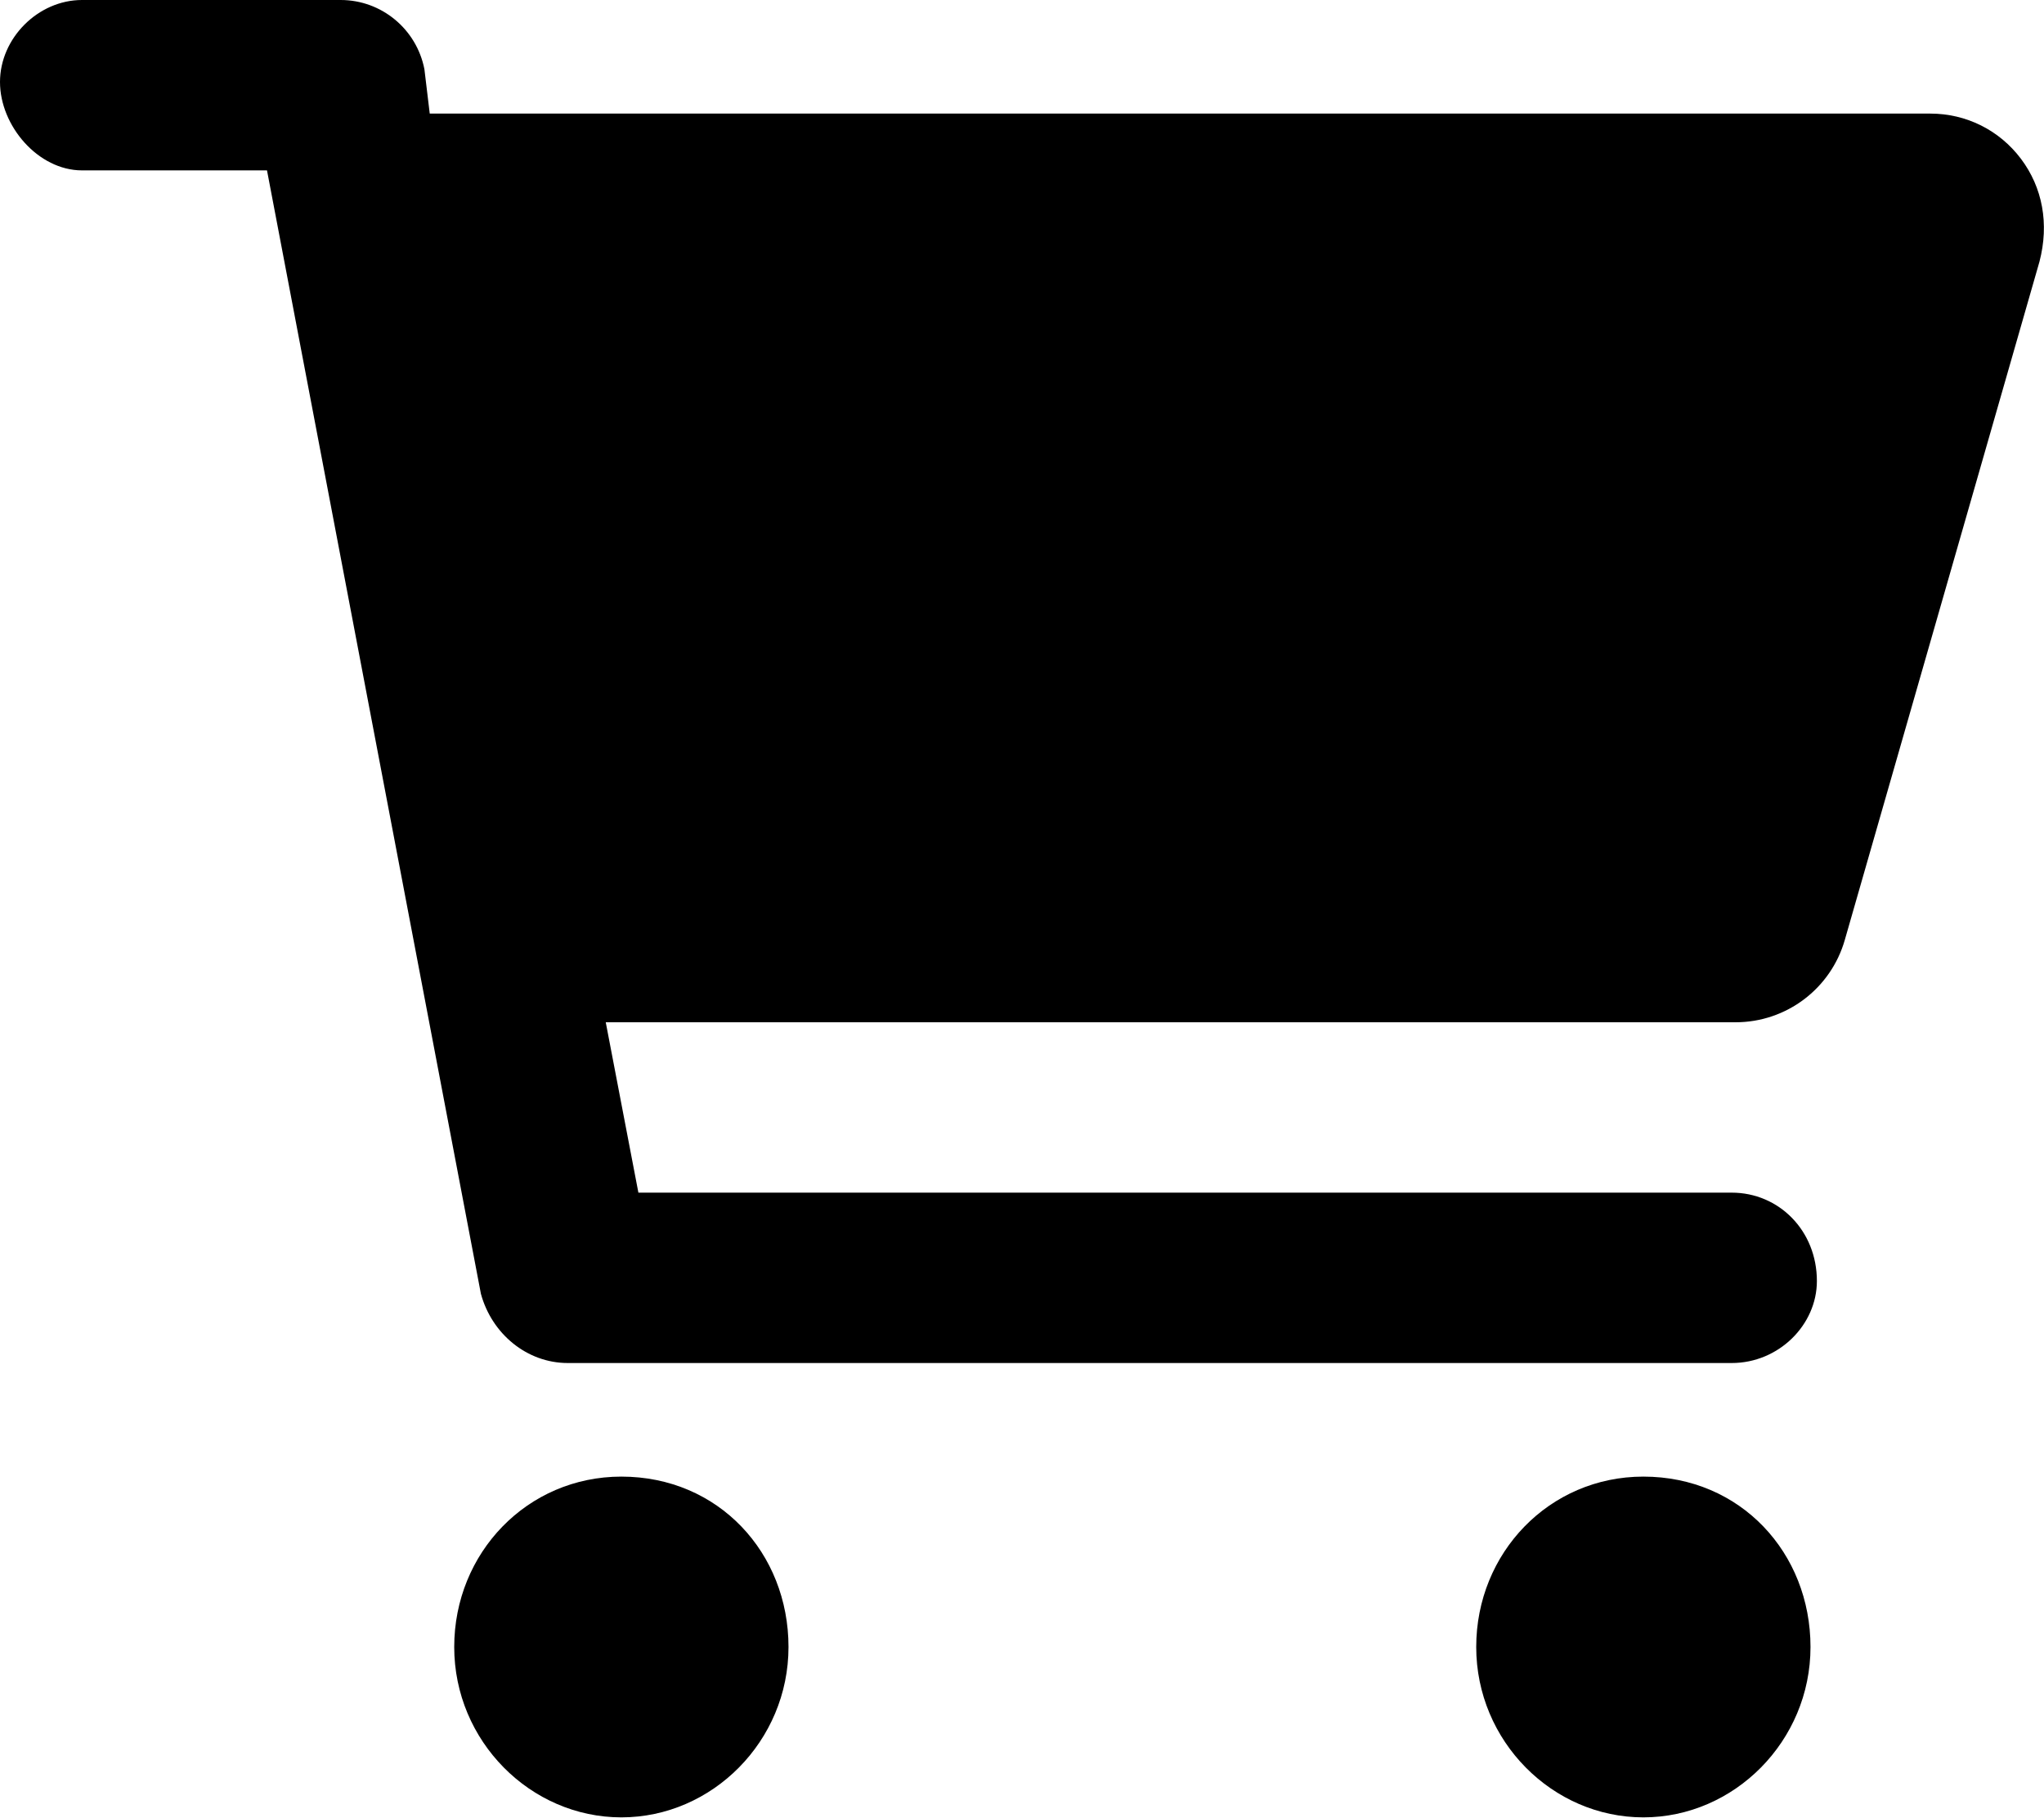
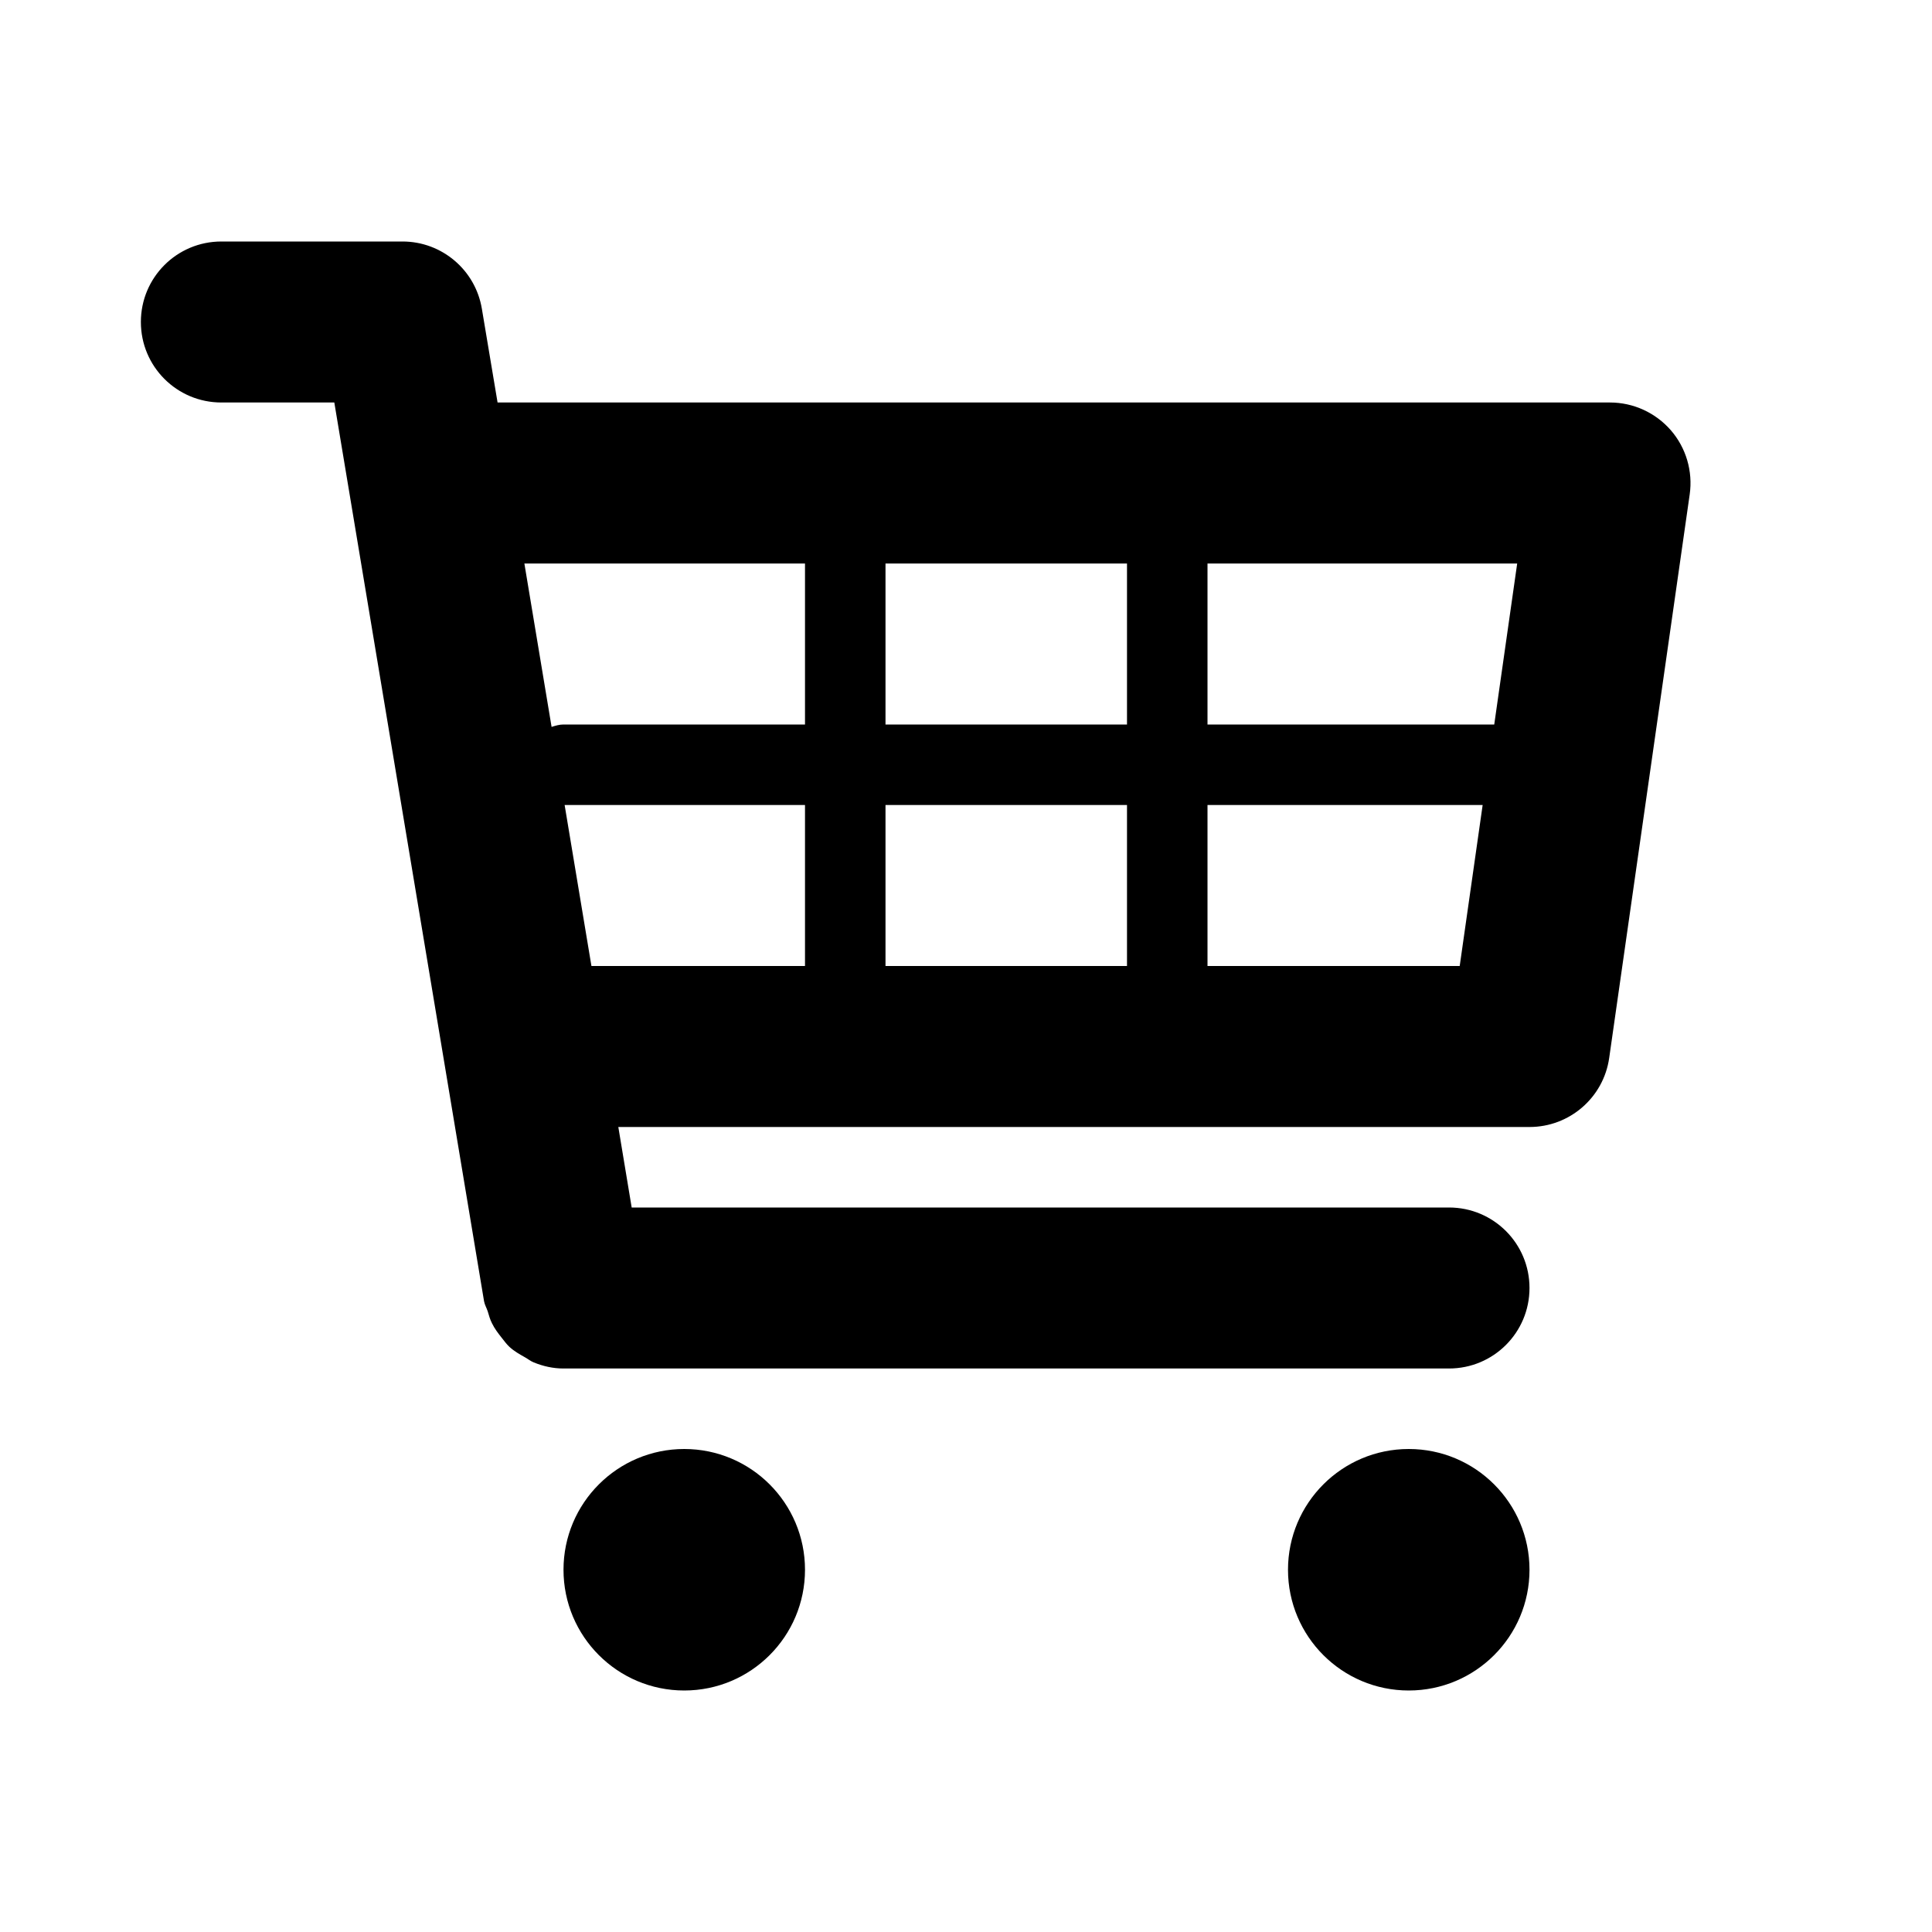
- <svg xmlns="http://www.w3.org/2000/svg" viewBox="0 0 576 512">
-   <path d="M463.1 416c-26.51 0-47.1 21.49-47.1 48s21.49 48 47.1 48s47.1-21.49 47.1-48S490.5 416 463.1 416zM175.1 416c-26.51 0-47.1 21.49-47.1 48S149.5 512 175.1 512s47.1-21.49 47.1-48S202.5 416 175.1 416zM569.5 44.73c-6.109-8.094-15.42-12.73-25.56-12.73H121.1L119.6 19.51C117.4 8.19 107.5 0 96 0H23.1C10.75 0 0 10.75 0 23.1S10.75 48 23.1 48h52.14l60.28 316.5C138.6 375.8 148.5 384 160 384H488c13.25 0 24-10.75 24-23.1C512 346.7 501.3 336 488 336H179.9L170.7 288h318.4c14.29 0 26.84-9.47 30.77-23.21l54.86-191.1C577.5 63.05 575.6 52.83 569.5 44.73z" />
+ <svg xmlns="http://www.w3.org/2000/svg" baseProfile="tiny" height="24px" version="1.2" viewBox="0 0 24 24" width="24px" xml:space="preserve">
+   <g id="Layer_1">
+     <g>
+       <path d="M20.756,5.345C20.565,5.126,20.29,5,20,5H6.181L5.986,3.836C5.906,3.354,5.489,3,5,3H2.75c-0.553,0-1,0.447-1,1    s0.447,1,1,1h1.403l1.86,11.164c0.008,0.045,0.031,0.082,0.045,0.124c0.016,0.053,0.029,0.103,0.054,0.151    c0.032,0.066,0.075,0.122,0.12,0.179c0.031,0.039,0.059,0.078,0.095,0.112c0.058,0.054,0.125,0.092,0.193,0.13    c0.038,0.021,0.071,0.049,0.112,0.065C6.748,16.972,6.87,17,6.999,17C7,17,18,17,18,17c0.553,0,1-0.447,1-1s-0.447-1-1-1H7.847    l-0.166-1H19c0.498,0,0.92-0.366,0.99-0.858l1-7C21.031,5.854,20.945,5.563,20.756,5.345z M18.847,7l-0.285,2H15V7H18.847z M14,7    v2h-3V7H14z M14,10v2h-3v-2H14z M10,7v2H7C6.947,9,6.899,9.015,6.852,9.03L6.514,7H10z M7.014,10H10v2H7.347L7.014,10z M15,12v-2    h3.418l-0.285,2H15z" />
+       <circle cx="8.5" cy="19.5" r="1.5" />
+       <circle cx="17.5" cy="19.5" r="1.5" />
+     </g>
+   </g>
</svg>
